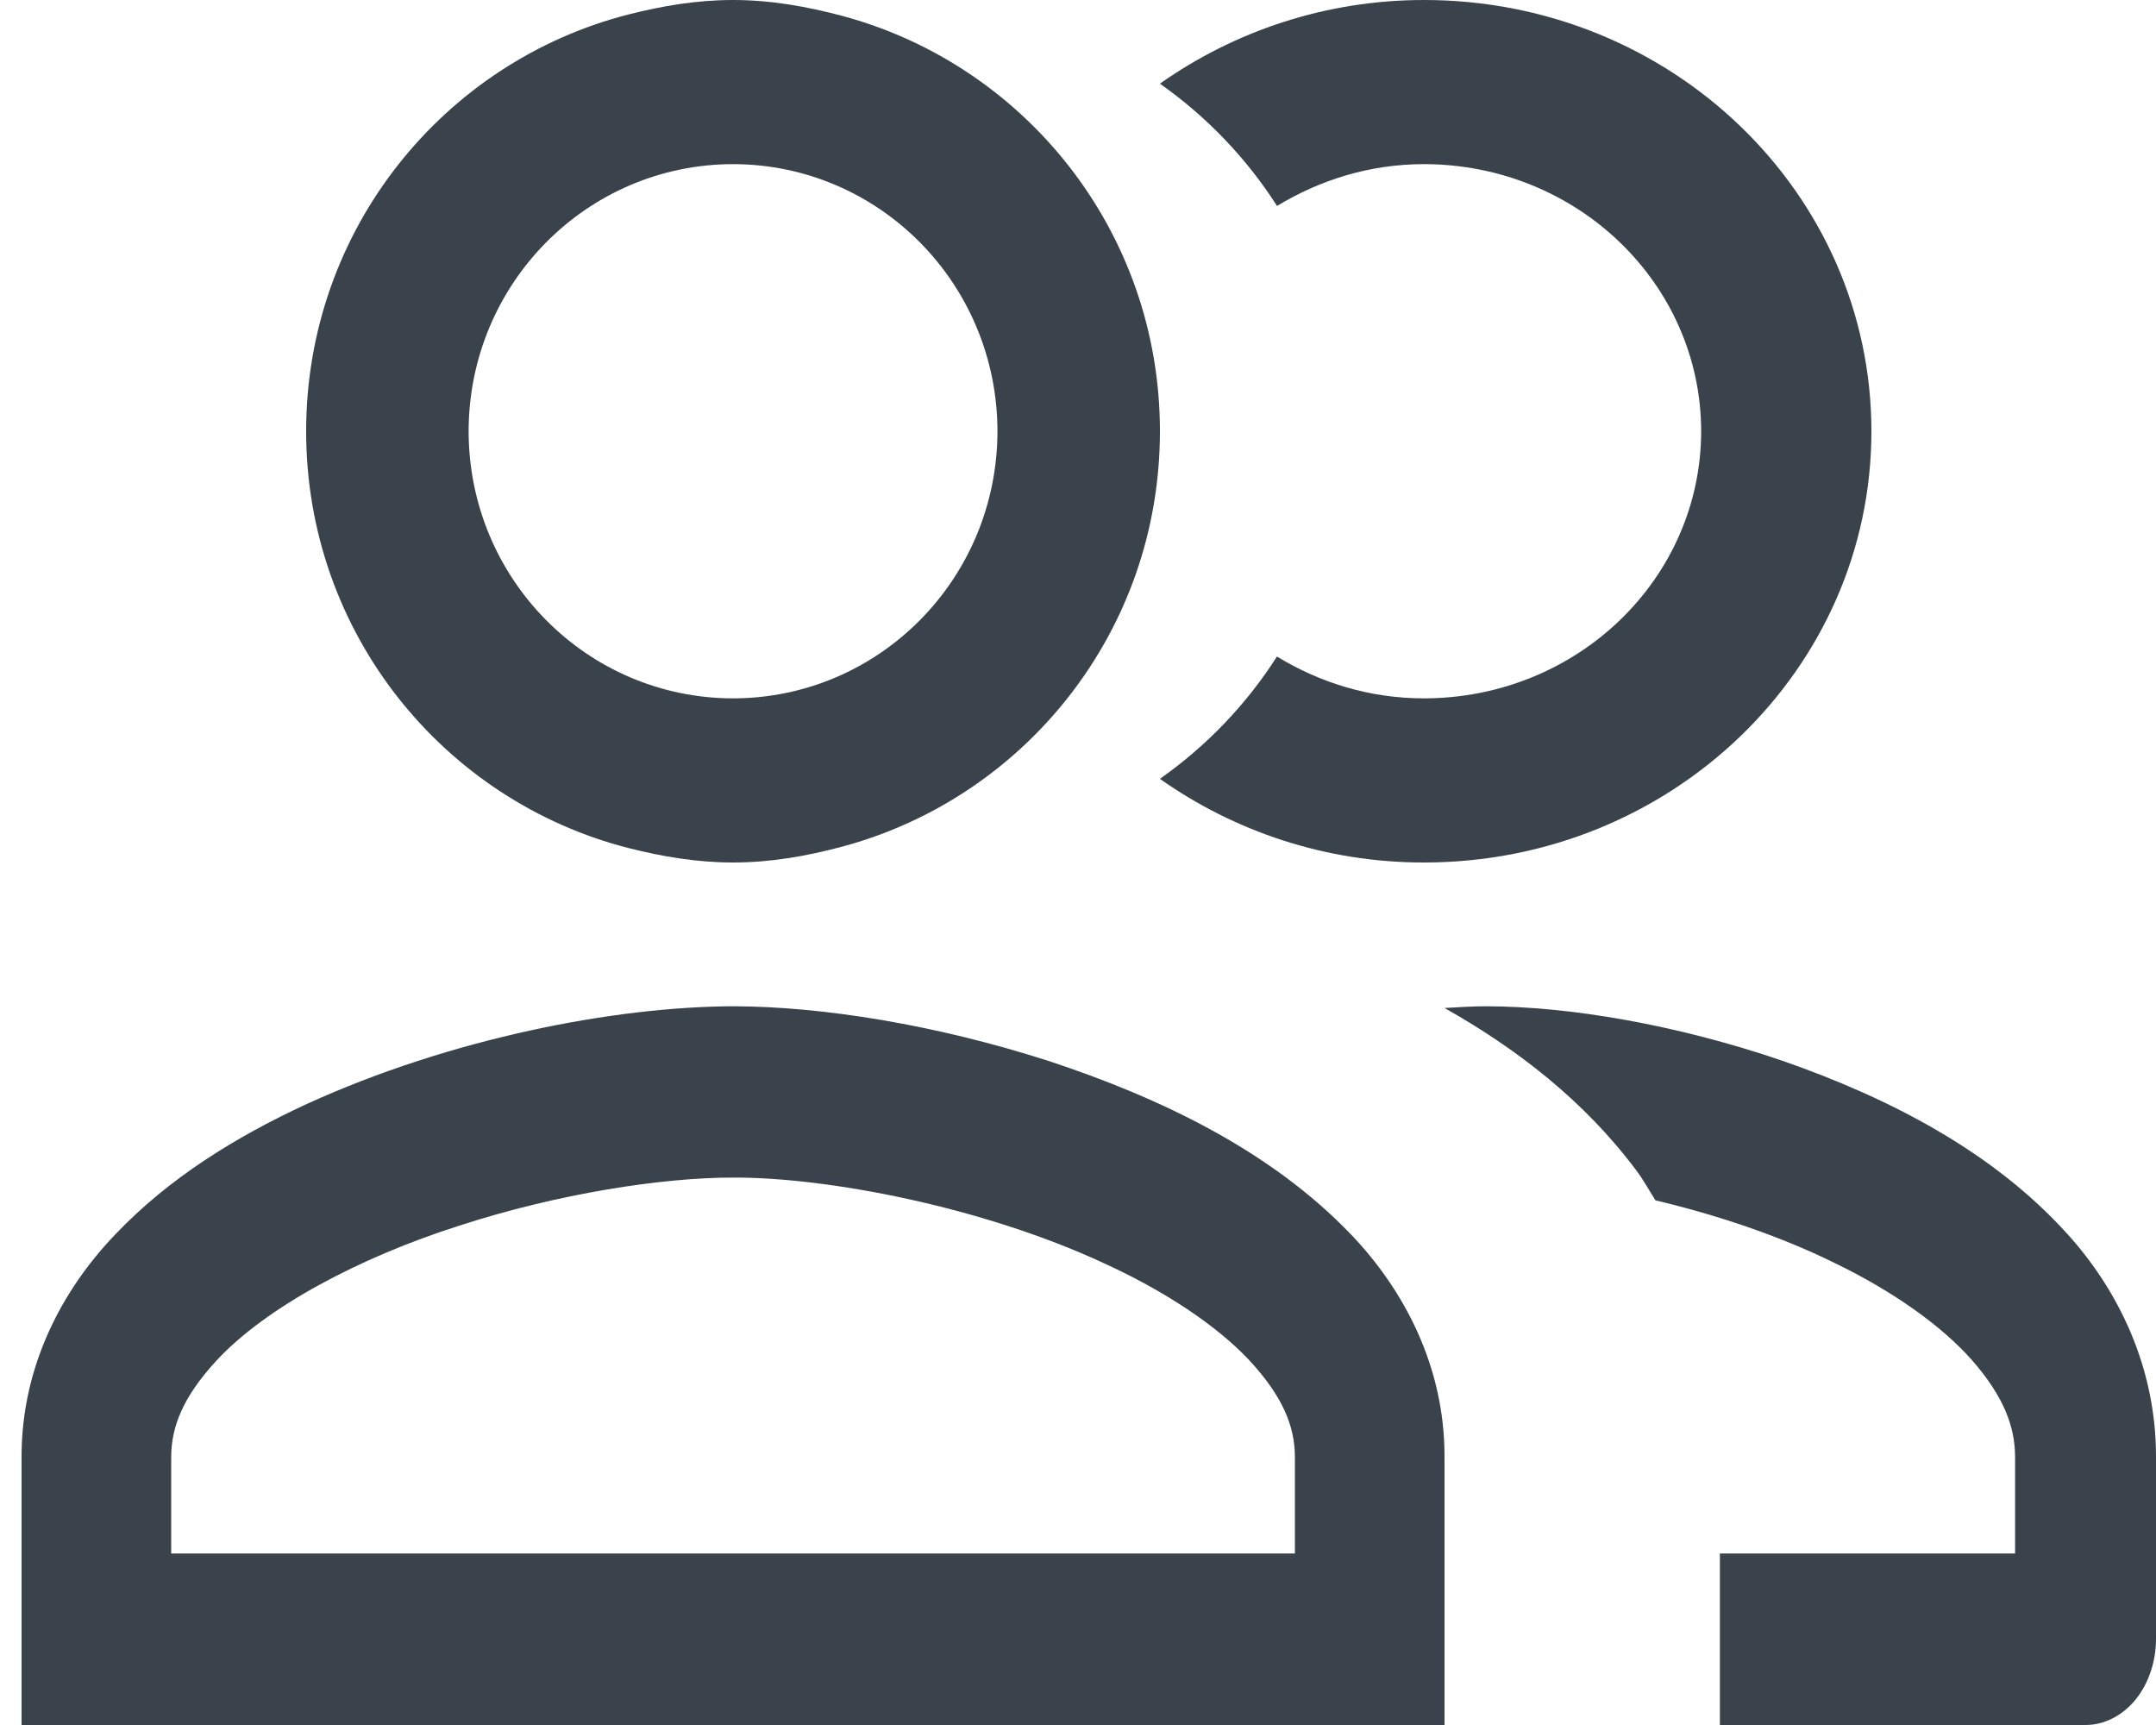
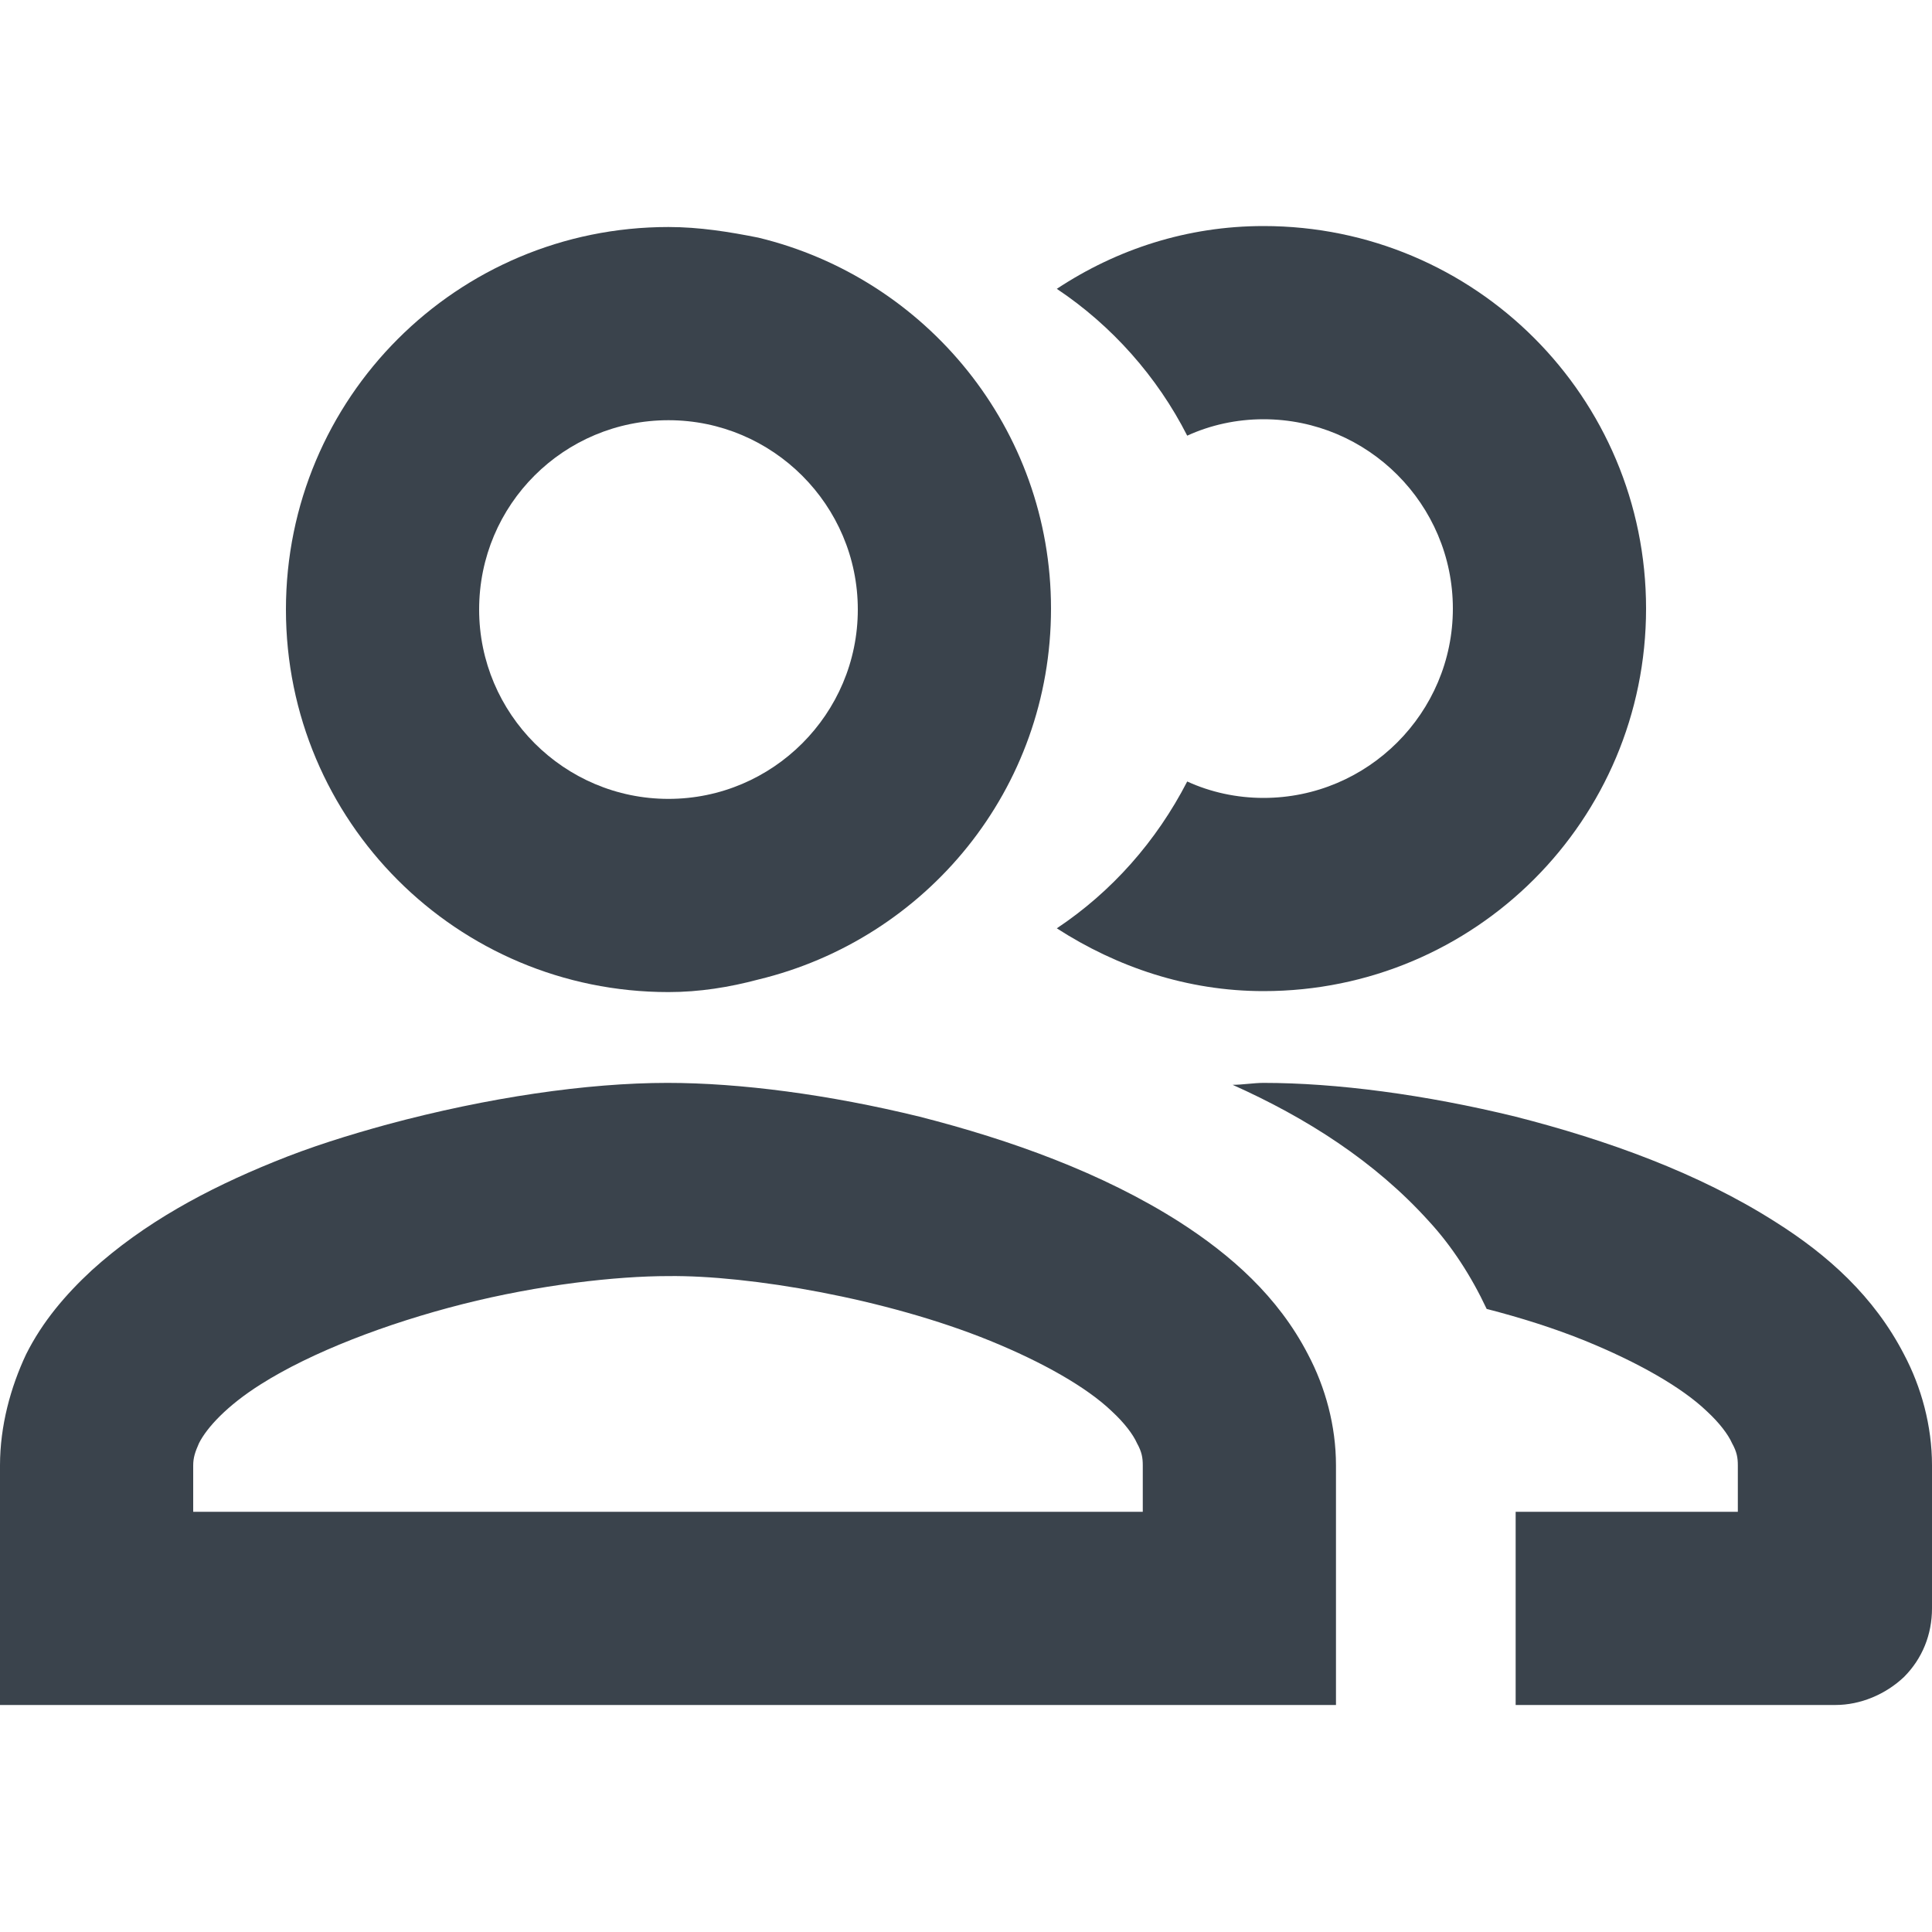
- <svg xmlns="http://www.w3.org/2000/svg" width="25px" height="20px" viewBox="0 0 25 20" version="1.1">
-   <defs />
-   <g id="Page-1" stroke="none" stroke-width="1" fill="none" fill-rule="evenodd">
-     <g id="group" transform="translate(-6, -6)" fill="#3A434C">
-       <g transform="translate(6, 6)">
-         <path d="M14.808,2.388 C15.302,2.088 15.88,1.903 16.512,1.903 C18.289,1.905 19.723,3.289 19.726,5 C19.723,6.712 18.289,8.095 16.512,8.097 C15.88,8.097 15.302,7.914 14.807,7.612 C14.453,8.167 13.994,8.646 13.45,9.03 C14.309,9.637 15.368,10.001 16.512,10 C19.379,10 21.7,7.763 21.7,5 C21.7,2.238 19.379,0 16.512,0 C15.368,0 14.309,0.364 13.45,0.97 C13.994,1.354 14.453,1.833 14.808,2.388" id="Fill-1" />
-         <path d="M23.977,14.312 C23.104,13.344 21.9,12.729 20.672,12.3 C19.443,11.88 18.199,11.668 17.23,11.667 C17.078,11.667 16.915,11.677 16.75,11.687 C17.588,12.159 18.371,12.763 18.973,13.569 C19.055,13.677 19.122,13.801 19.196,13.917 C19.896,14.083 20.628,14.325 21.273,14.643 C21.937,14.964 22.51,15.365 22.869,15.773 C23.234,16.192 23.364,16.537 23.366,16.89 L23.366,18.011 L19.943,18.011 L19.943,20 L24.183,20 C24.398,20 24.608,19.894 24.761,19.708 C24.912,19.523 25,19.267 25,19.006 L25,16.89 C25.001,15.837 24.552,14.949 23.977,14.312" id="Fill-2" />
-         <path d="M16.75,16.89 C16.752,15.837 16.275,14.949 15.665,14.312 C14.738,13.344 13.459,12.729 12.156,12.3 C10.85,11.88 9.529,11.668 8.501,11.667 C7.132,11.671 5.232,12.037 3.563,12.797 C2.729,13.182 1.954,13.663 1.337,14.312 C0.725,14.949 0.249,15.837 0.25,16.89 L0.25,20 L16.75,20 L16.75,16.89 L16.75,16.89 Z M1.985,18.011 L1.985,16.89 C1.987,16.537 2.125,16.192 2.512,15.773 C3.085,15.155 4.17,14.579 5.318,14.213 C6.464,13.839 7.682,13.652 8.501,13.653 C9.595,13.649 11.388,13.991 12.794,14.643 C13.498,14.964 14.106,15.365 14.488,15.773 C14.875,16.192 15.014,16.537 15.015,16.89 L15.015,18.011 L1.985,18.011 L1.985,18.011 Z" id="Fill-5" />
-         <path d="M3.55,5 C3.55,7.34 5.147,9.288 7.294,9.834 C7.682,9.932 8.082,10 8.5,10 C8.939,10 9.357,9.925 9.762,9.817 C11.881,9.251 13.45,7.32 13.45,5 C13.45,2.681 11.881,0.75 9.762,0.183 C9.357,0.076 8.939,0 8.5,0 C8.082,0 7.682,0.068 7.294,0.166 C5.147,0.712 3.55,2.66 3.55,5 L3.55,5 Z M11.566,5 C11.564,6.712 10.194,8.095 8.5,8.097 C6.806,8.095 5.436,6.712 5.434,5 C5.436,3.289 6.806,1.905 8.5,1.903 C10.194,1.905 11.564,3.289 11.566,5 L11.566,5 Z" id="Fill-6" />
-       </g>
-     </g>
-   </g>
+ <svg xmlns="http://www.w3.org/2000/svg" version="1.1" id="Calque_1" x="0px" y="0px" viewBox="0 0 20 20" enable-background="new 0 0 20 20" xml:space="preserve">
+   <path fill="#3A434C" d="M18.38,12.65c-0.8-0.51-1.75-0.85-2.69-1.09c-0.94-0.23-1.86-0.35-2.61-0.35c-0.1,0-0.22,0.02-0.32,0.02  c0.76,0.34,1.47,0.79,2.03,1.41c0.24,0.26,0.44,0.57,0.6,0.91c0.35,0.09,0.7,0.2,1.02,0.33c0.54,0.22,1,0.48,1.26,0.73  c0.13,0.12,0.22,0.24,0.26,0.33c0.05,0.09,0.06,0.15,0.06,0.23v0.48h-2.3v2H19c0.26,0,0.52-0.11,0.71-0.29  C19.9,17.17,20,16.92,20,16.65v-1.48c0-0.41-0.11-0.81-0.29-1.15C19.4,13.42,18.92,12.99,18.38,12.65z" />
+   <path fill="#3A434C" d="M12.29,4.51c0.24-0.11,0.51-0.17,0.79-0.17c1.08,0,1.96,0.88,1.96,1.96s-0.88,1.96-1.96,1.96  c-0.28,0-0.55-0.06-0.79-0.17c-0.32,0.62-0.78,1.14-1.35,1.52c0.62,0.4,1.35,0.65,2.14,0.65c2.19,0,3.96-1.77,3.96-3.96  s-1.77-3.96-3.96-3.96c-0.79,0-1.52,0.24-2.14,0.65C11.51,3.37,11.98,3.9,12.29,4.51z" />
+   <path fill="#3A434C" d="M7.85,10.14c1.74-0.42,3.03-1.97,3.03-3.84c0-1.86-1.29-3.42-3.03-3.84C7.55,2.4,7.24,2.35,6.92,2.35  c-2.19,0-3.96,1.77-3.96,3.96s1.77,3.96,3.96,3.96C7.24,10.27,7.55,10.22,7.85,10.14z M6.92,4.35c1.08,0,1.96,0.88,1.96,1.96  S8,8.27,6.92,8.27S4.96,7.39,4.96,6.31C4.96,5.22,5.84,4.35,6.92,4.35z" />
+   <path fill="#3A434C" d="M13.83,15.17c0-0.41-0.11-0.81-0.29-1.15c-0.31-0.6-0.8-1.03-1.33-1.37c-0.8-0.51-1.75-0.85-2.69-1.09  c-0.94-0.23-1.86-0.35-2.61-0.35c-0.83,0-1.86,0.15-2.9,0.43c-0.4,0.11-0.79,0.23-1.18,0.39c-0.69,0.28-1.34,0.63-1.88,1.12  c-0.27,0.25-0.51,0.53-0.68,0.87C0.11,14.36,0,14.76,0,15.17v2.48h1.86h9.05h2.92V15.17z M10.91,15.65H3.86H2v-0.48  c0-0.08,0.02-0.14,0.06-0.23c0.08-0.16,0.29-0.39,0.64-0.61C3.22,14,4,13.7,4.79,13.5s1.59-0.29,2.13-0.29  c0.83-0.01,2.25,0.23,3.33,0.67c0.54,0.22,1,0.48,1.26,0.73c0.13,0.12,0.22,0.24,0.26,0.33c0.05,0.09,0.06,0.15,0.06,0.23v0.48  H10.91z" />
</svg>
